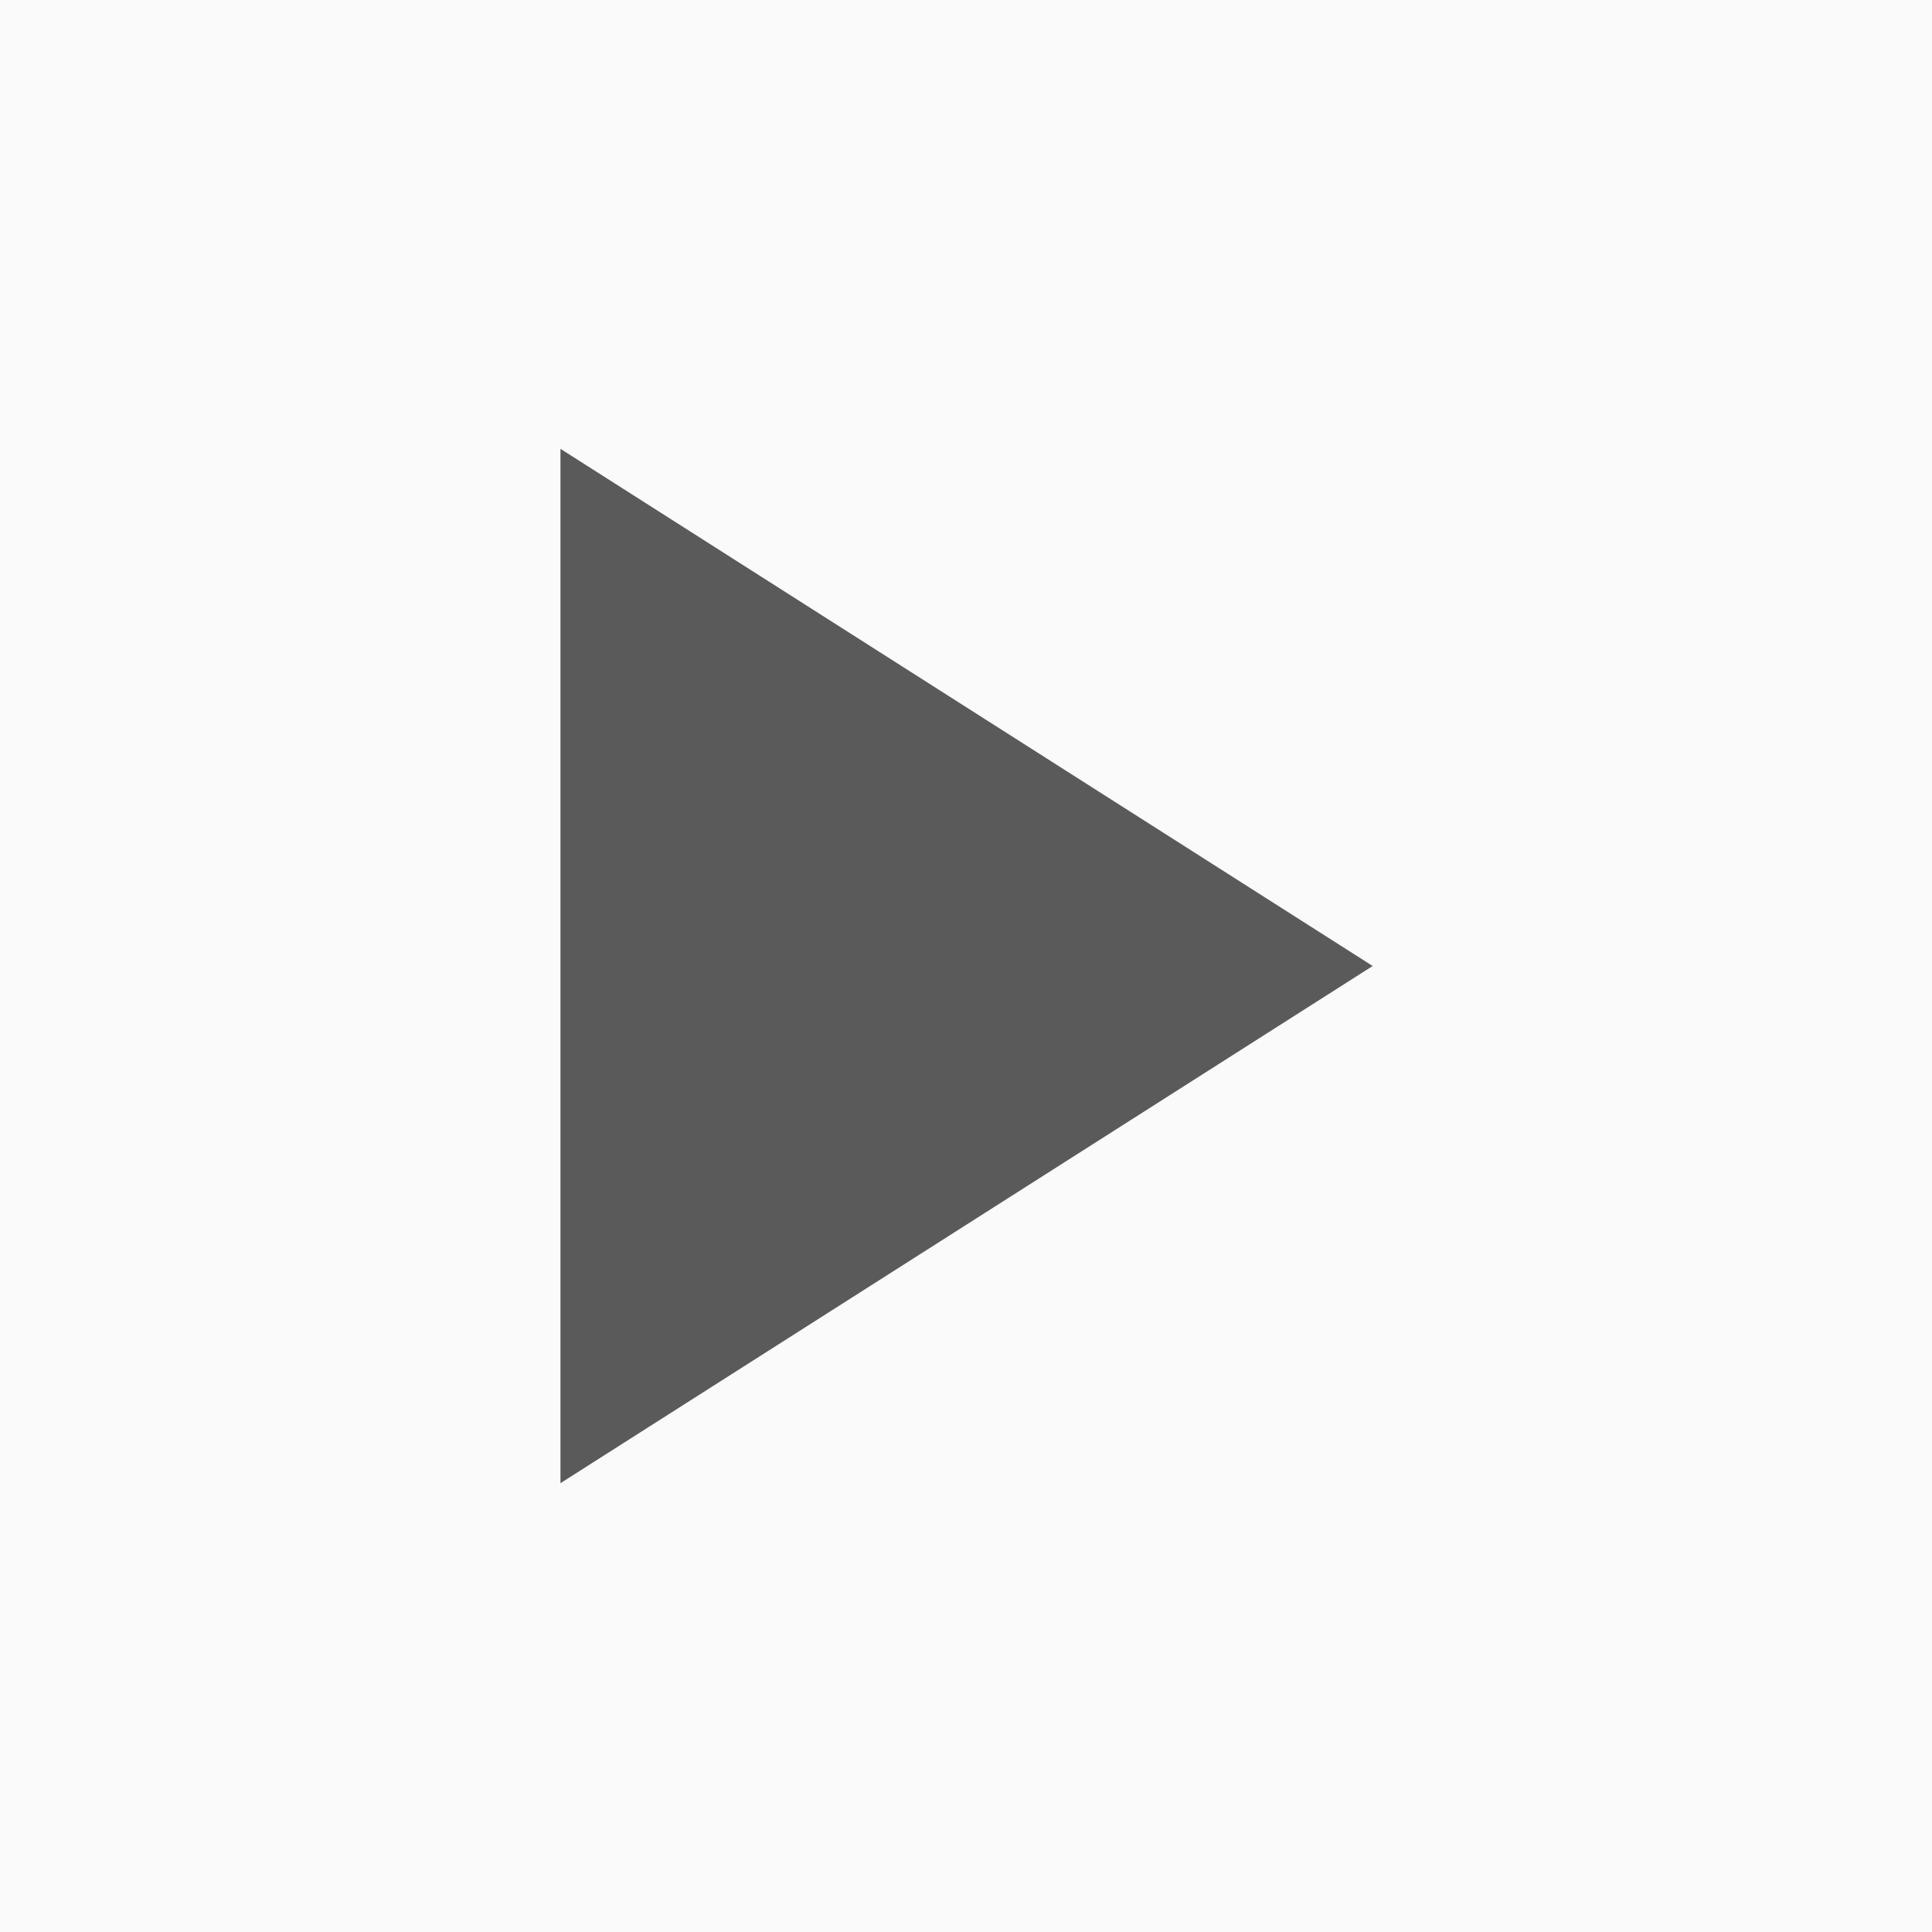
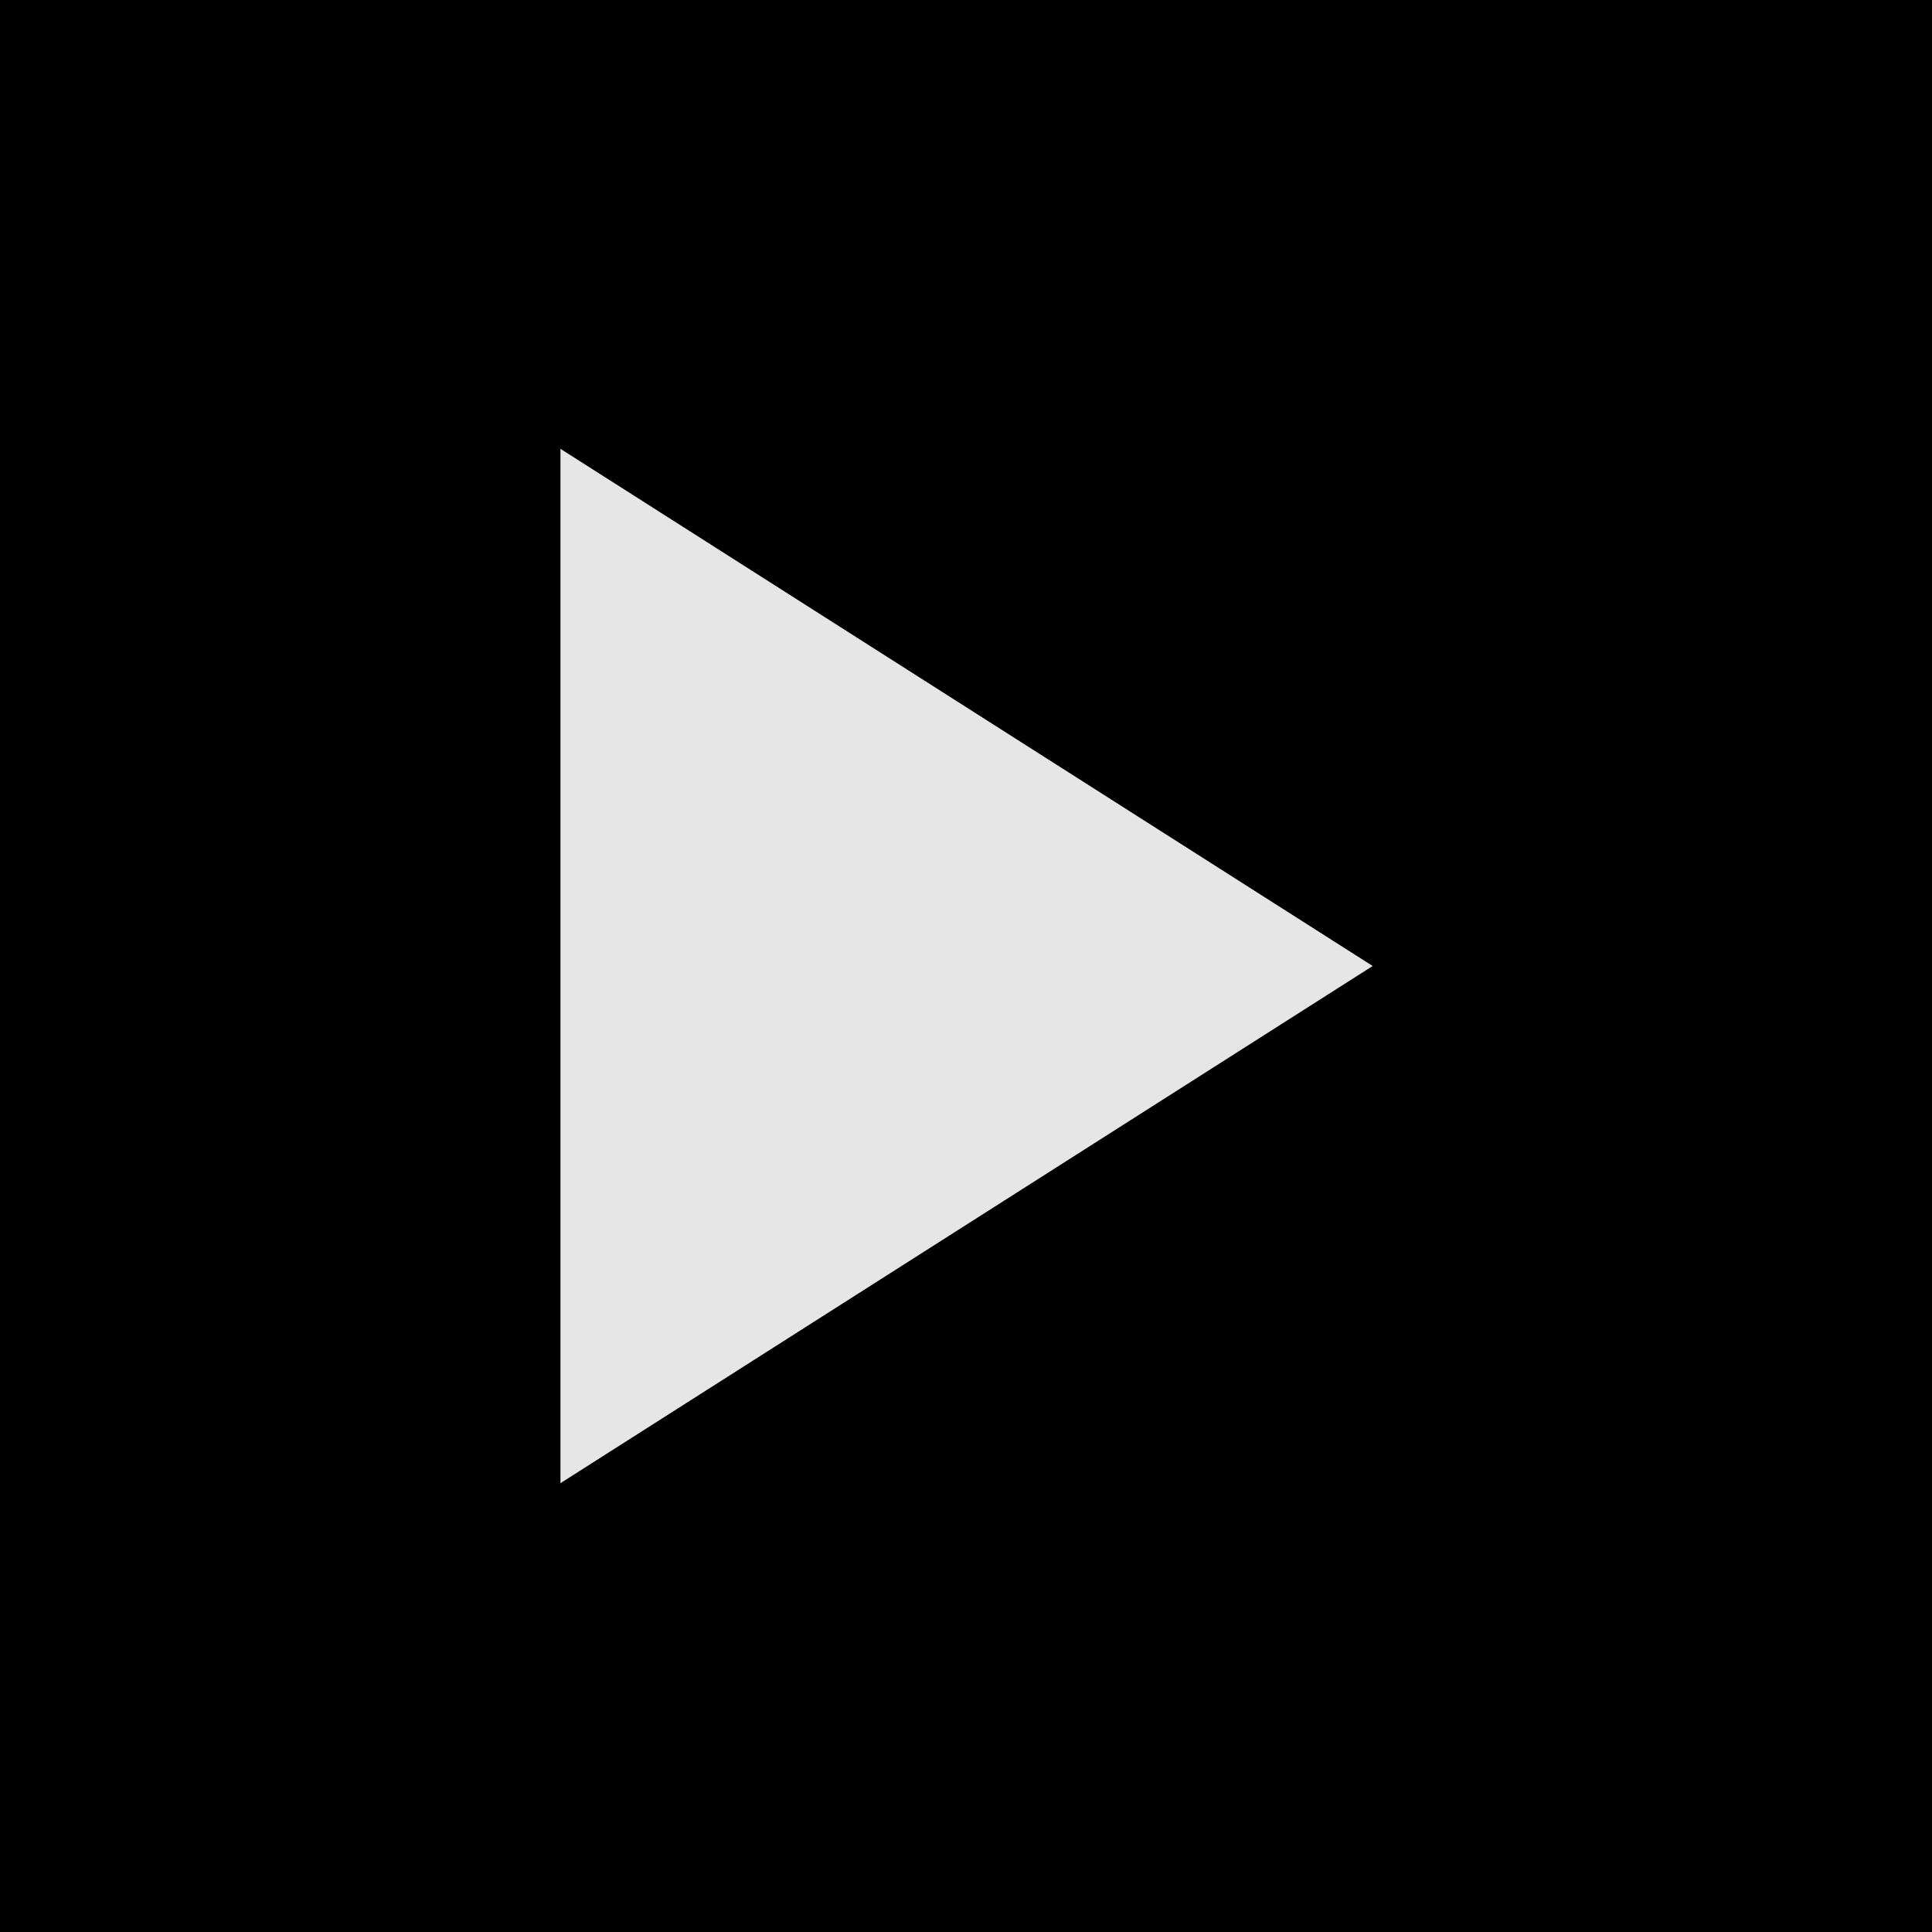
<svg xmlns="http://www.w3.org/2000/svg" version="1.1" id="Layer_1" x="0px" y="0px" viewBox="0 0 169.6 169.6" style="enable-background:new 0 0 169.6 169.6;" xml:space="preserve">
  <style type="text/css">
- 	.st0{fill:#FAFAFA;}
+ 	.st0{fill:#010001;}
	.st1{display:none;fill:#5A5A5A;}
- 	.st2{fill:#5A5A5A;}
+ 	.st2{fill:#E6E6E6;}
</style>
  <rect class="st0" width="169.6" height="169.6" />
  <rect x="49.2" y="39.4" class="st1" width="23.5" height="90.8" />
  <rect x="97" y="39.4" class="st1" width="23.5" height="90.8" />
  <polygon class="st2" points="49.2,39.4 120.5,84.8 49.2,130.2 " />
</svg>
